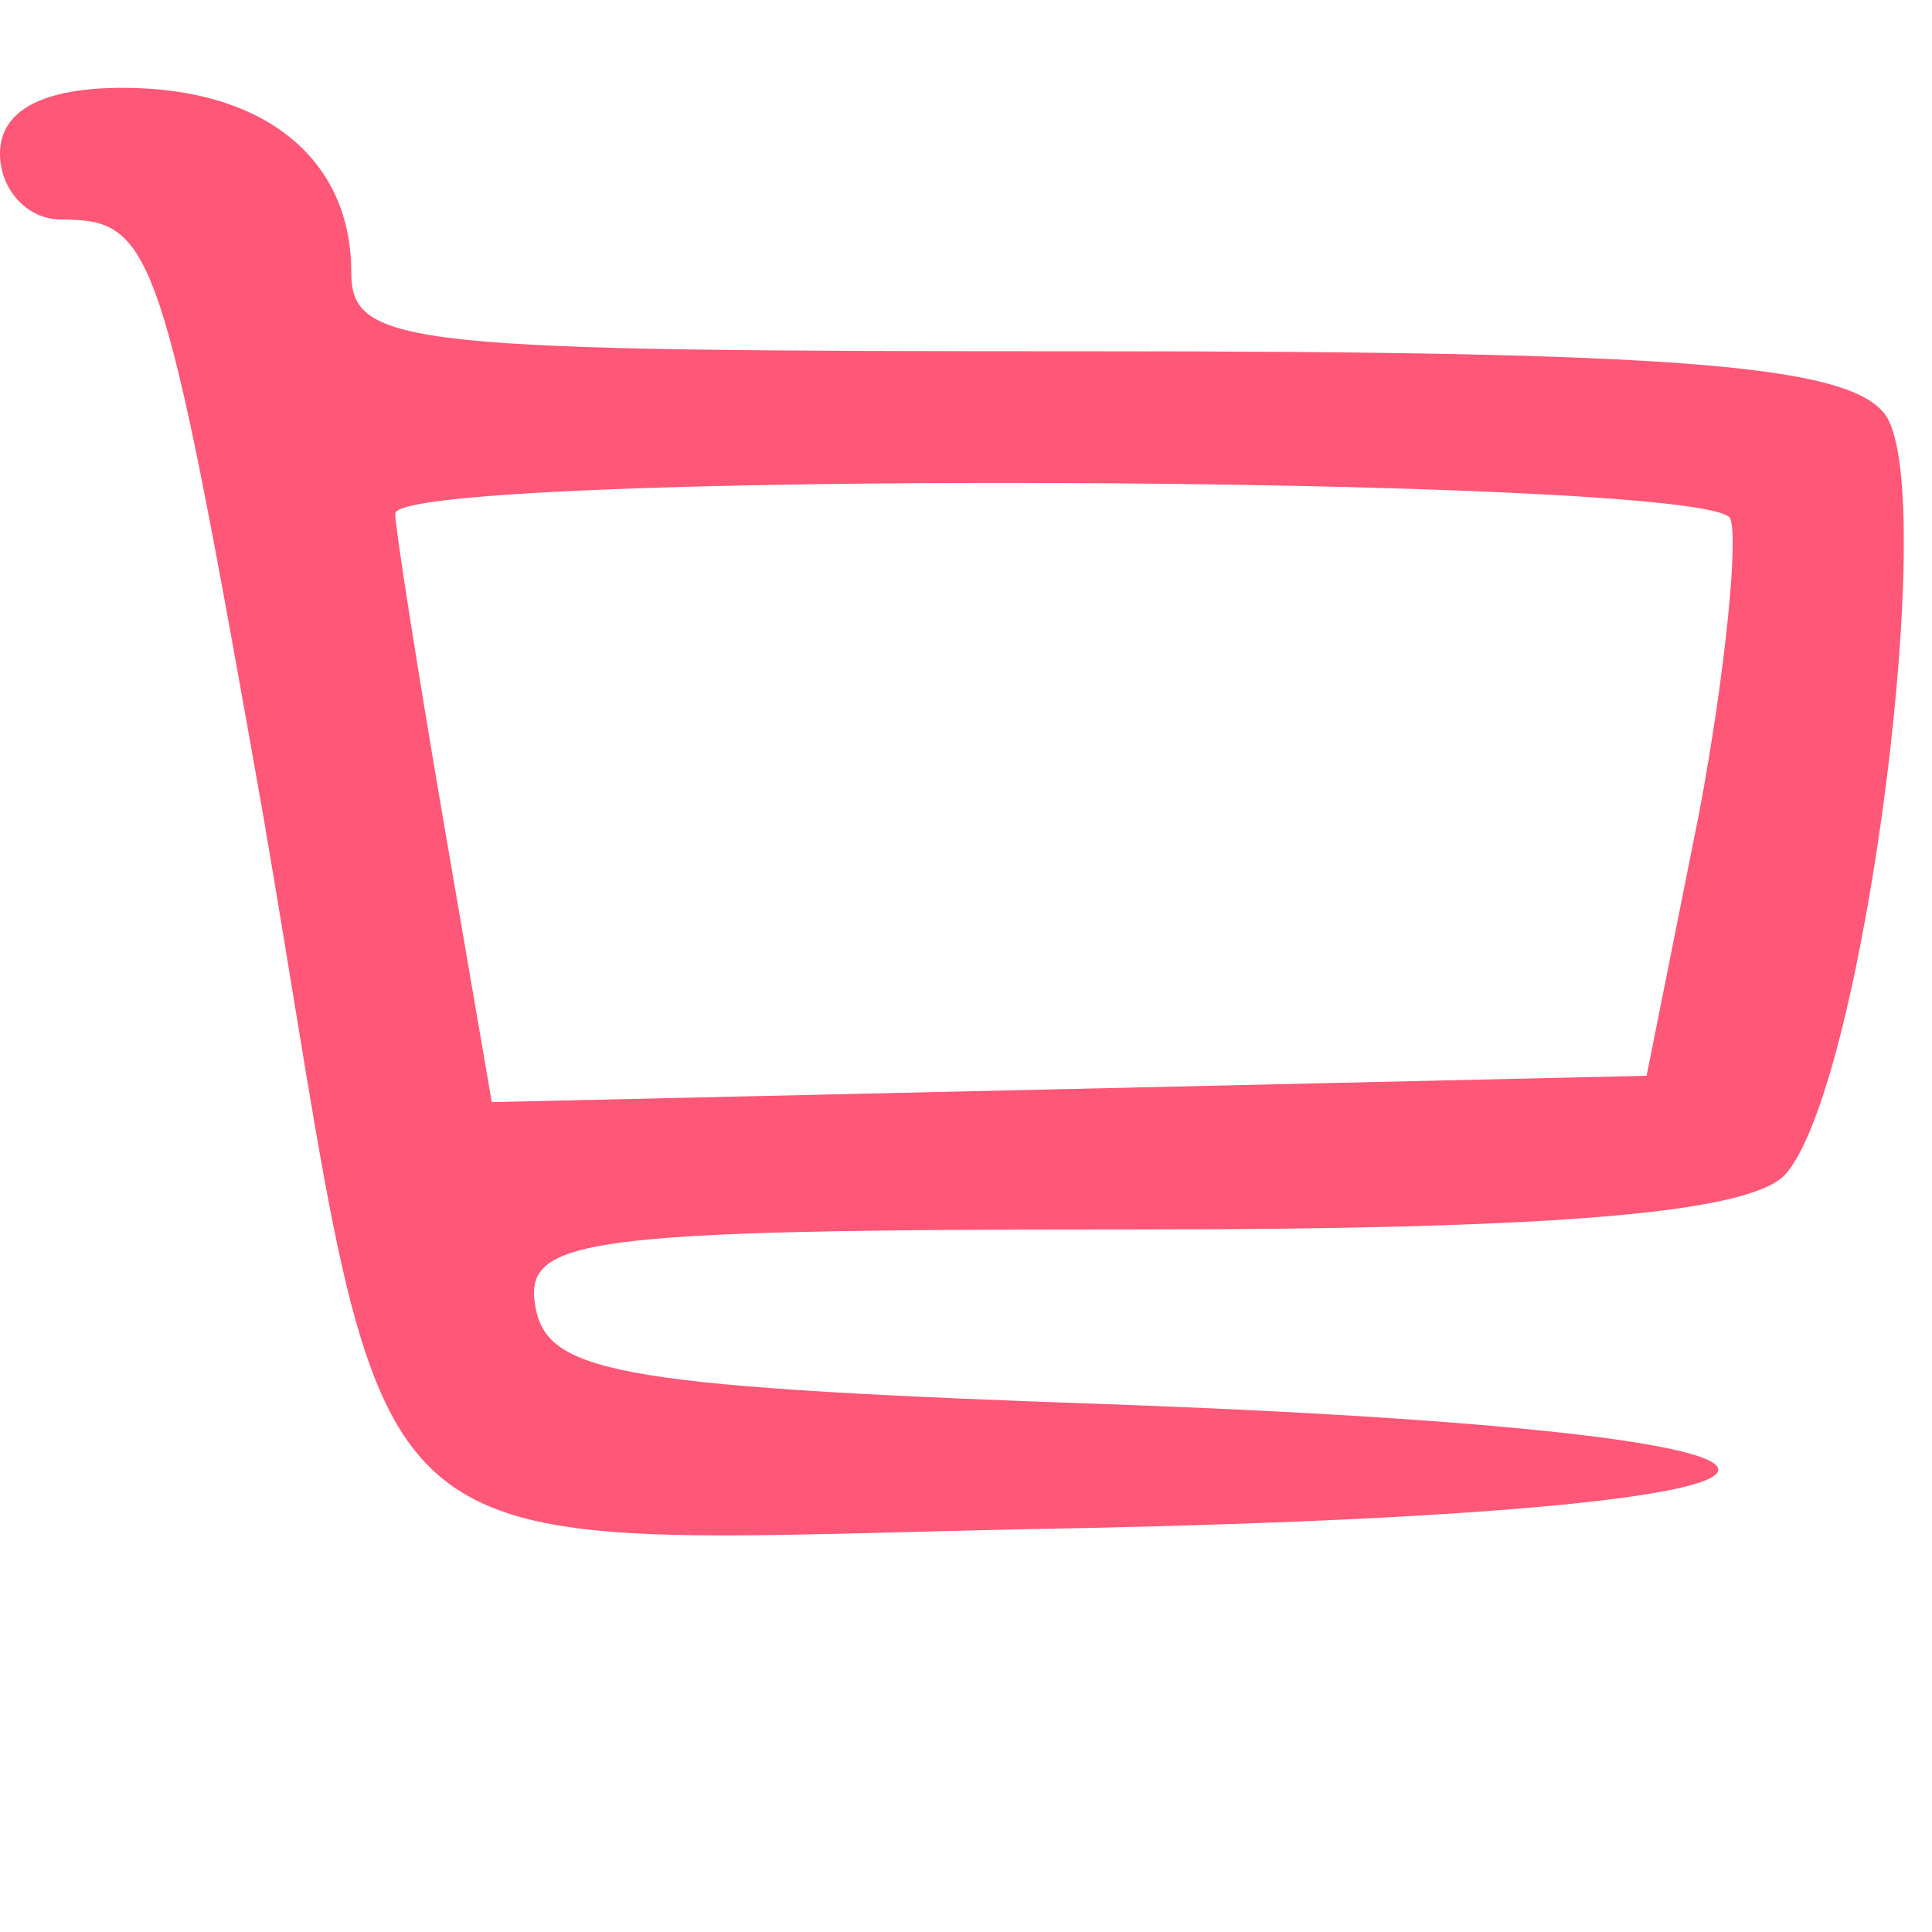
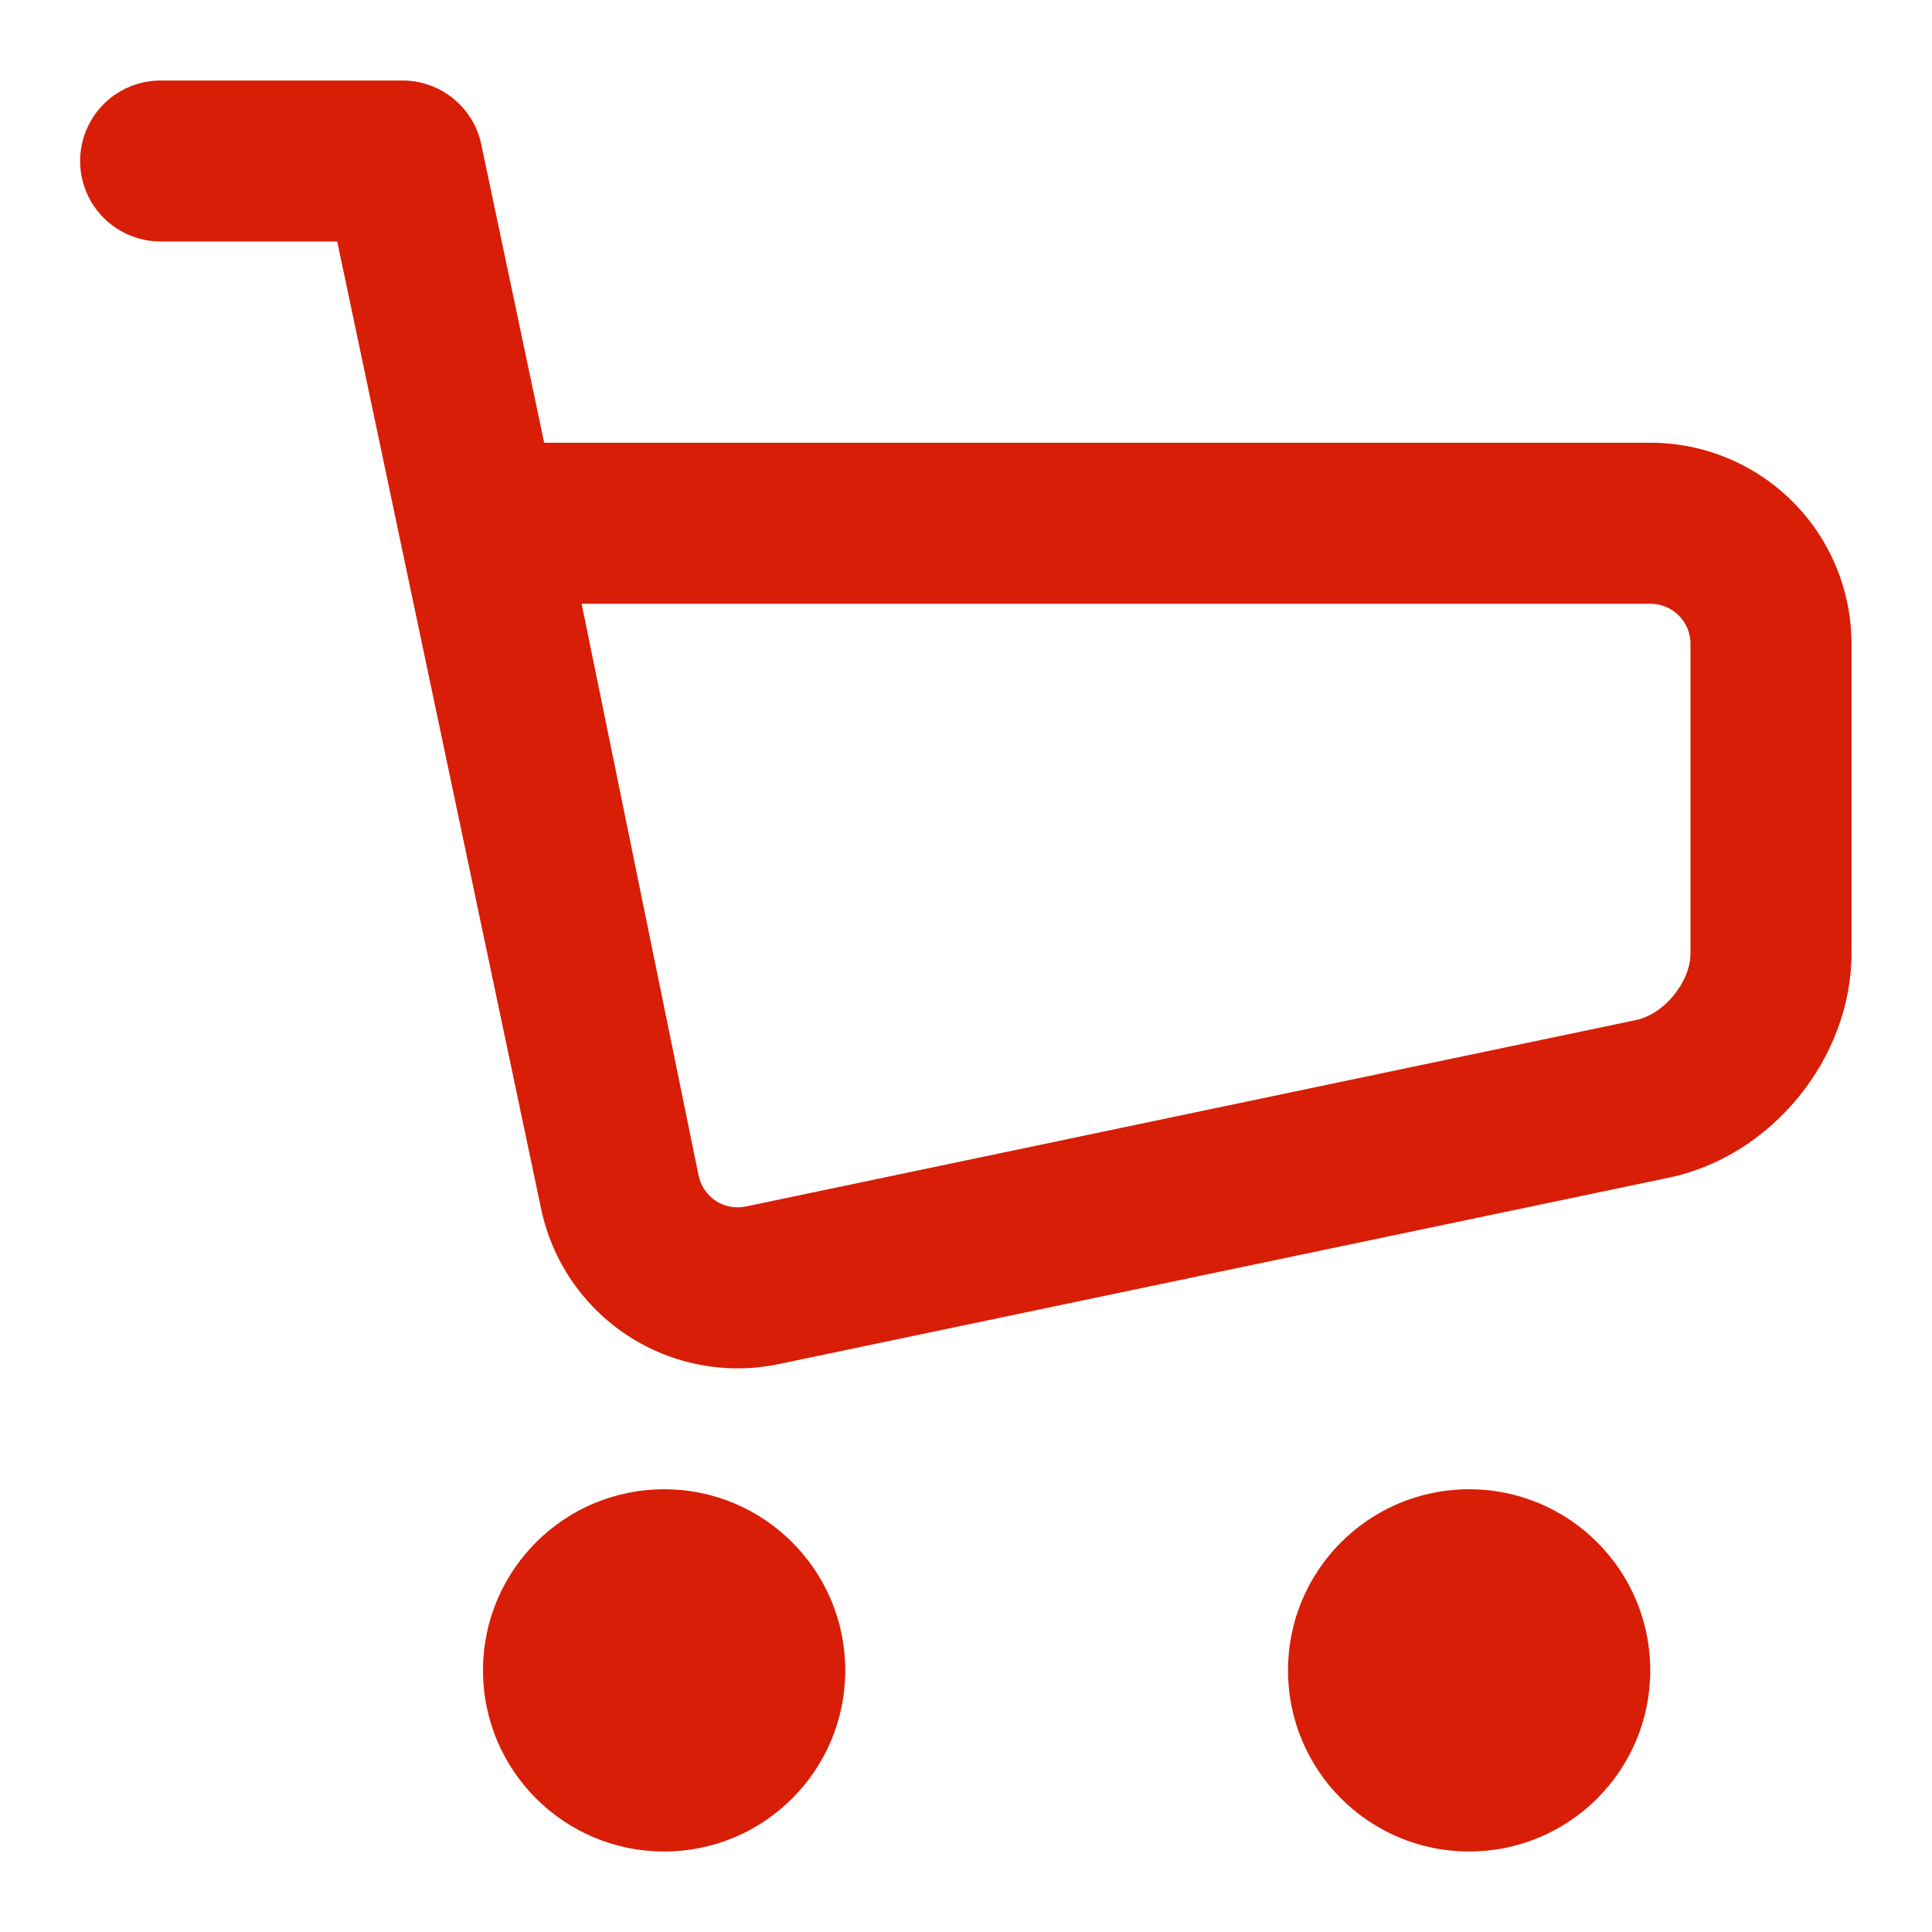
- <svg xmlns="http://www.w3.org/2000/svg" version="1.0" width="44pt" height="44pt" viewBox="0 0 44 44" preserveAspectRatio="xMidYMid meet">
-   <g transform="translate(0,44) scale(0.1,-0.1)" fill="#ff5777" stroke="none">
-     <path d="M0 405 c0 -8 6 -15 14 -15 21 0 23 -6 46 -136 31 -181 13 -165 187 -162 187 4 194 21 11 28 -116 4 -133 7 -136 22 -3 16 9 18 136 18 100 0 142 4 149 13 18 22 35 158 22 173 -9 11 -49 14 -180 14 -156 0 -169 1 -169 18 0 26 -20 42 -52 42 -18 0 -28 -5 -28 -15z m394 -83 c2 -4 -1 -35 -7 -67 l-12 -60 -131 -3 -132 -3 -11 64 c-6 35 -11 67 -11 70 0 10 298 9 304 -1z" />
-   </g>
+ <svg xmlns="http://www.w3.org/2000/svg" t="1605106527652" class="icon" viewBox="0 0 1024 1024" version="1.1" p-id="2202" width="44" height="44">
+   <defs>
+     <style type="text/css" />
+   </defs>
+   <path d="M874.752 234.667A106.56 106.56 0 0 1 981.333 341.397v163.797c0 55.616-42.197 107.563-96.725 118.976l-471.723 98.795a106.389 106.389 0 0 1-126.187-82.795L178.731 128H85.333a42.667 42.667 0 1 1 0-85.333h128a42.667 42.667 0 0 1 41.749 33.856L288.427 234.667h586.325zM370.261 622.933a21.056 21.056 0 0 0 25.131 16.512l471.723-98.795C882.133 537.515 896 520.405 896 505.173v-163.797A21.227 21.227 0 0 0 874.752 320H308.267l61.973 302.933zM352 981.333a96 96 0 1 1 0-192 96 96 0 0 1 0 192z m426.667 0a96 96 0 1 1 0-192 96 96 0 0 1 0 192z" fill="#d81e06" p-id="2203" />
</svg>
